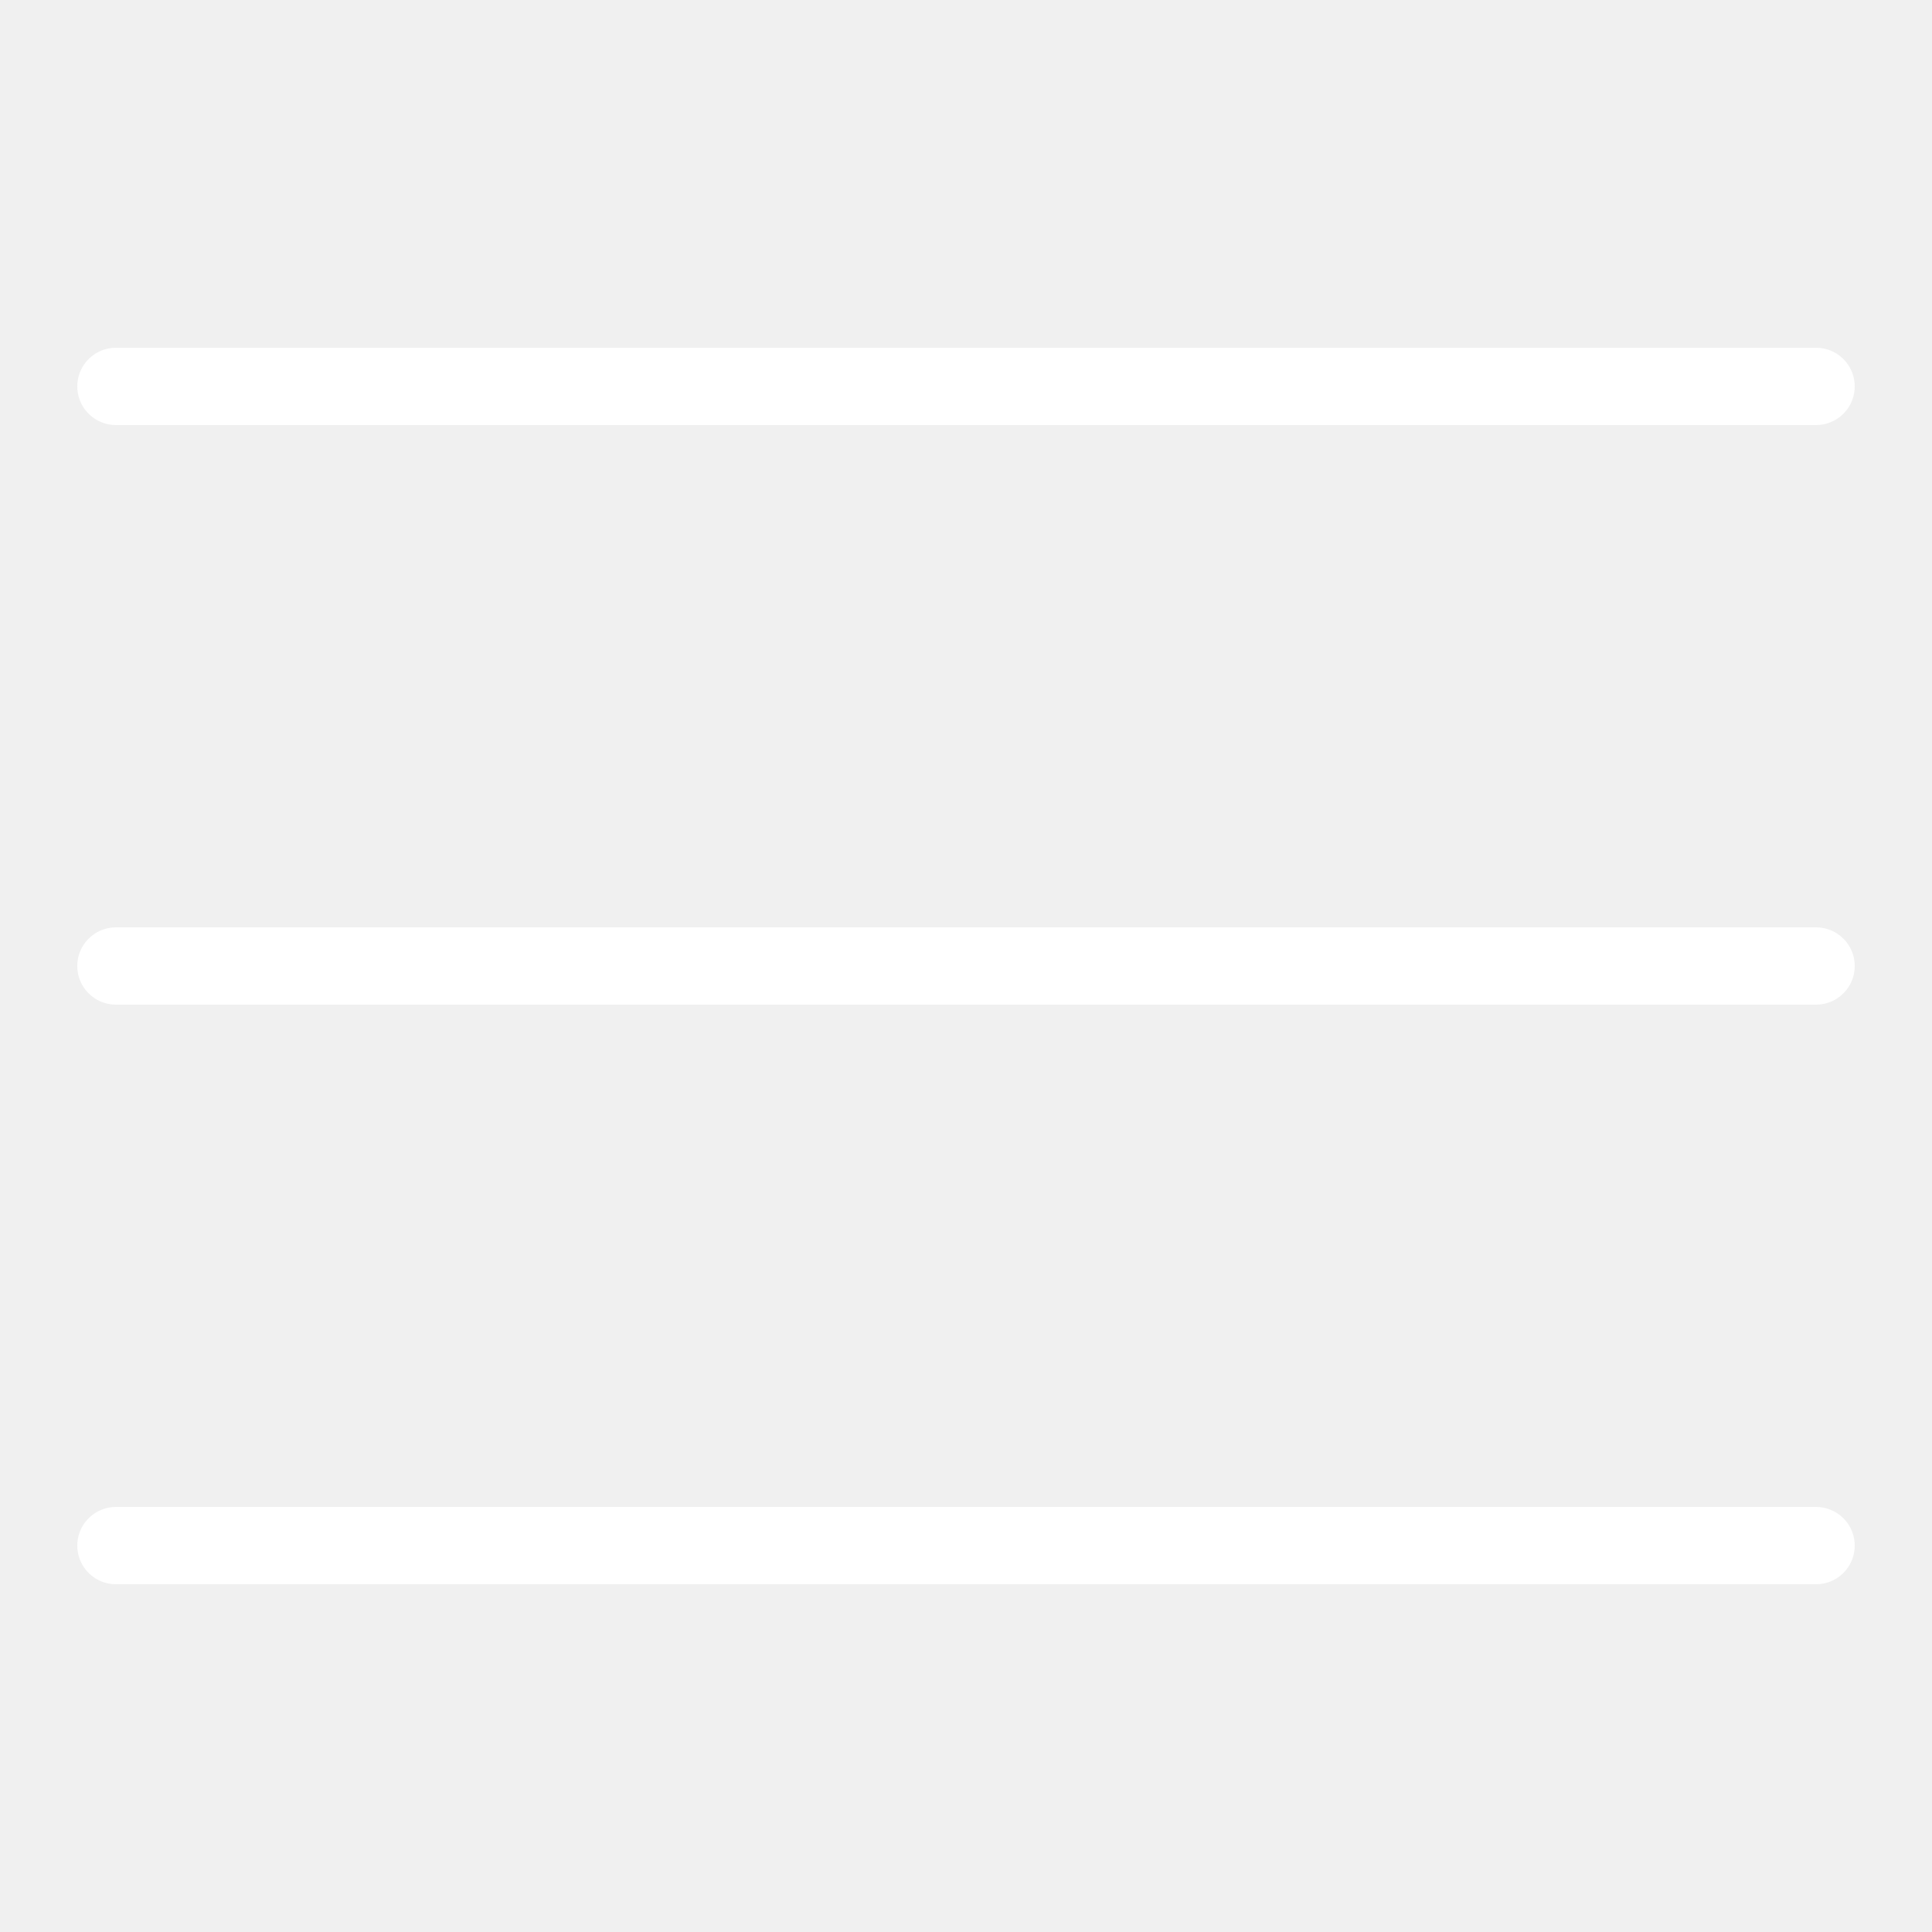
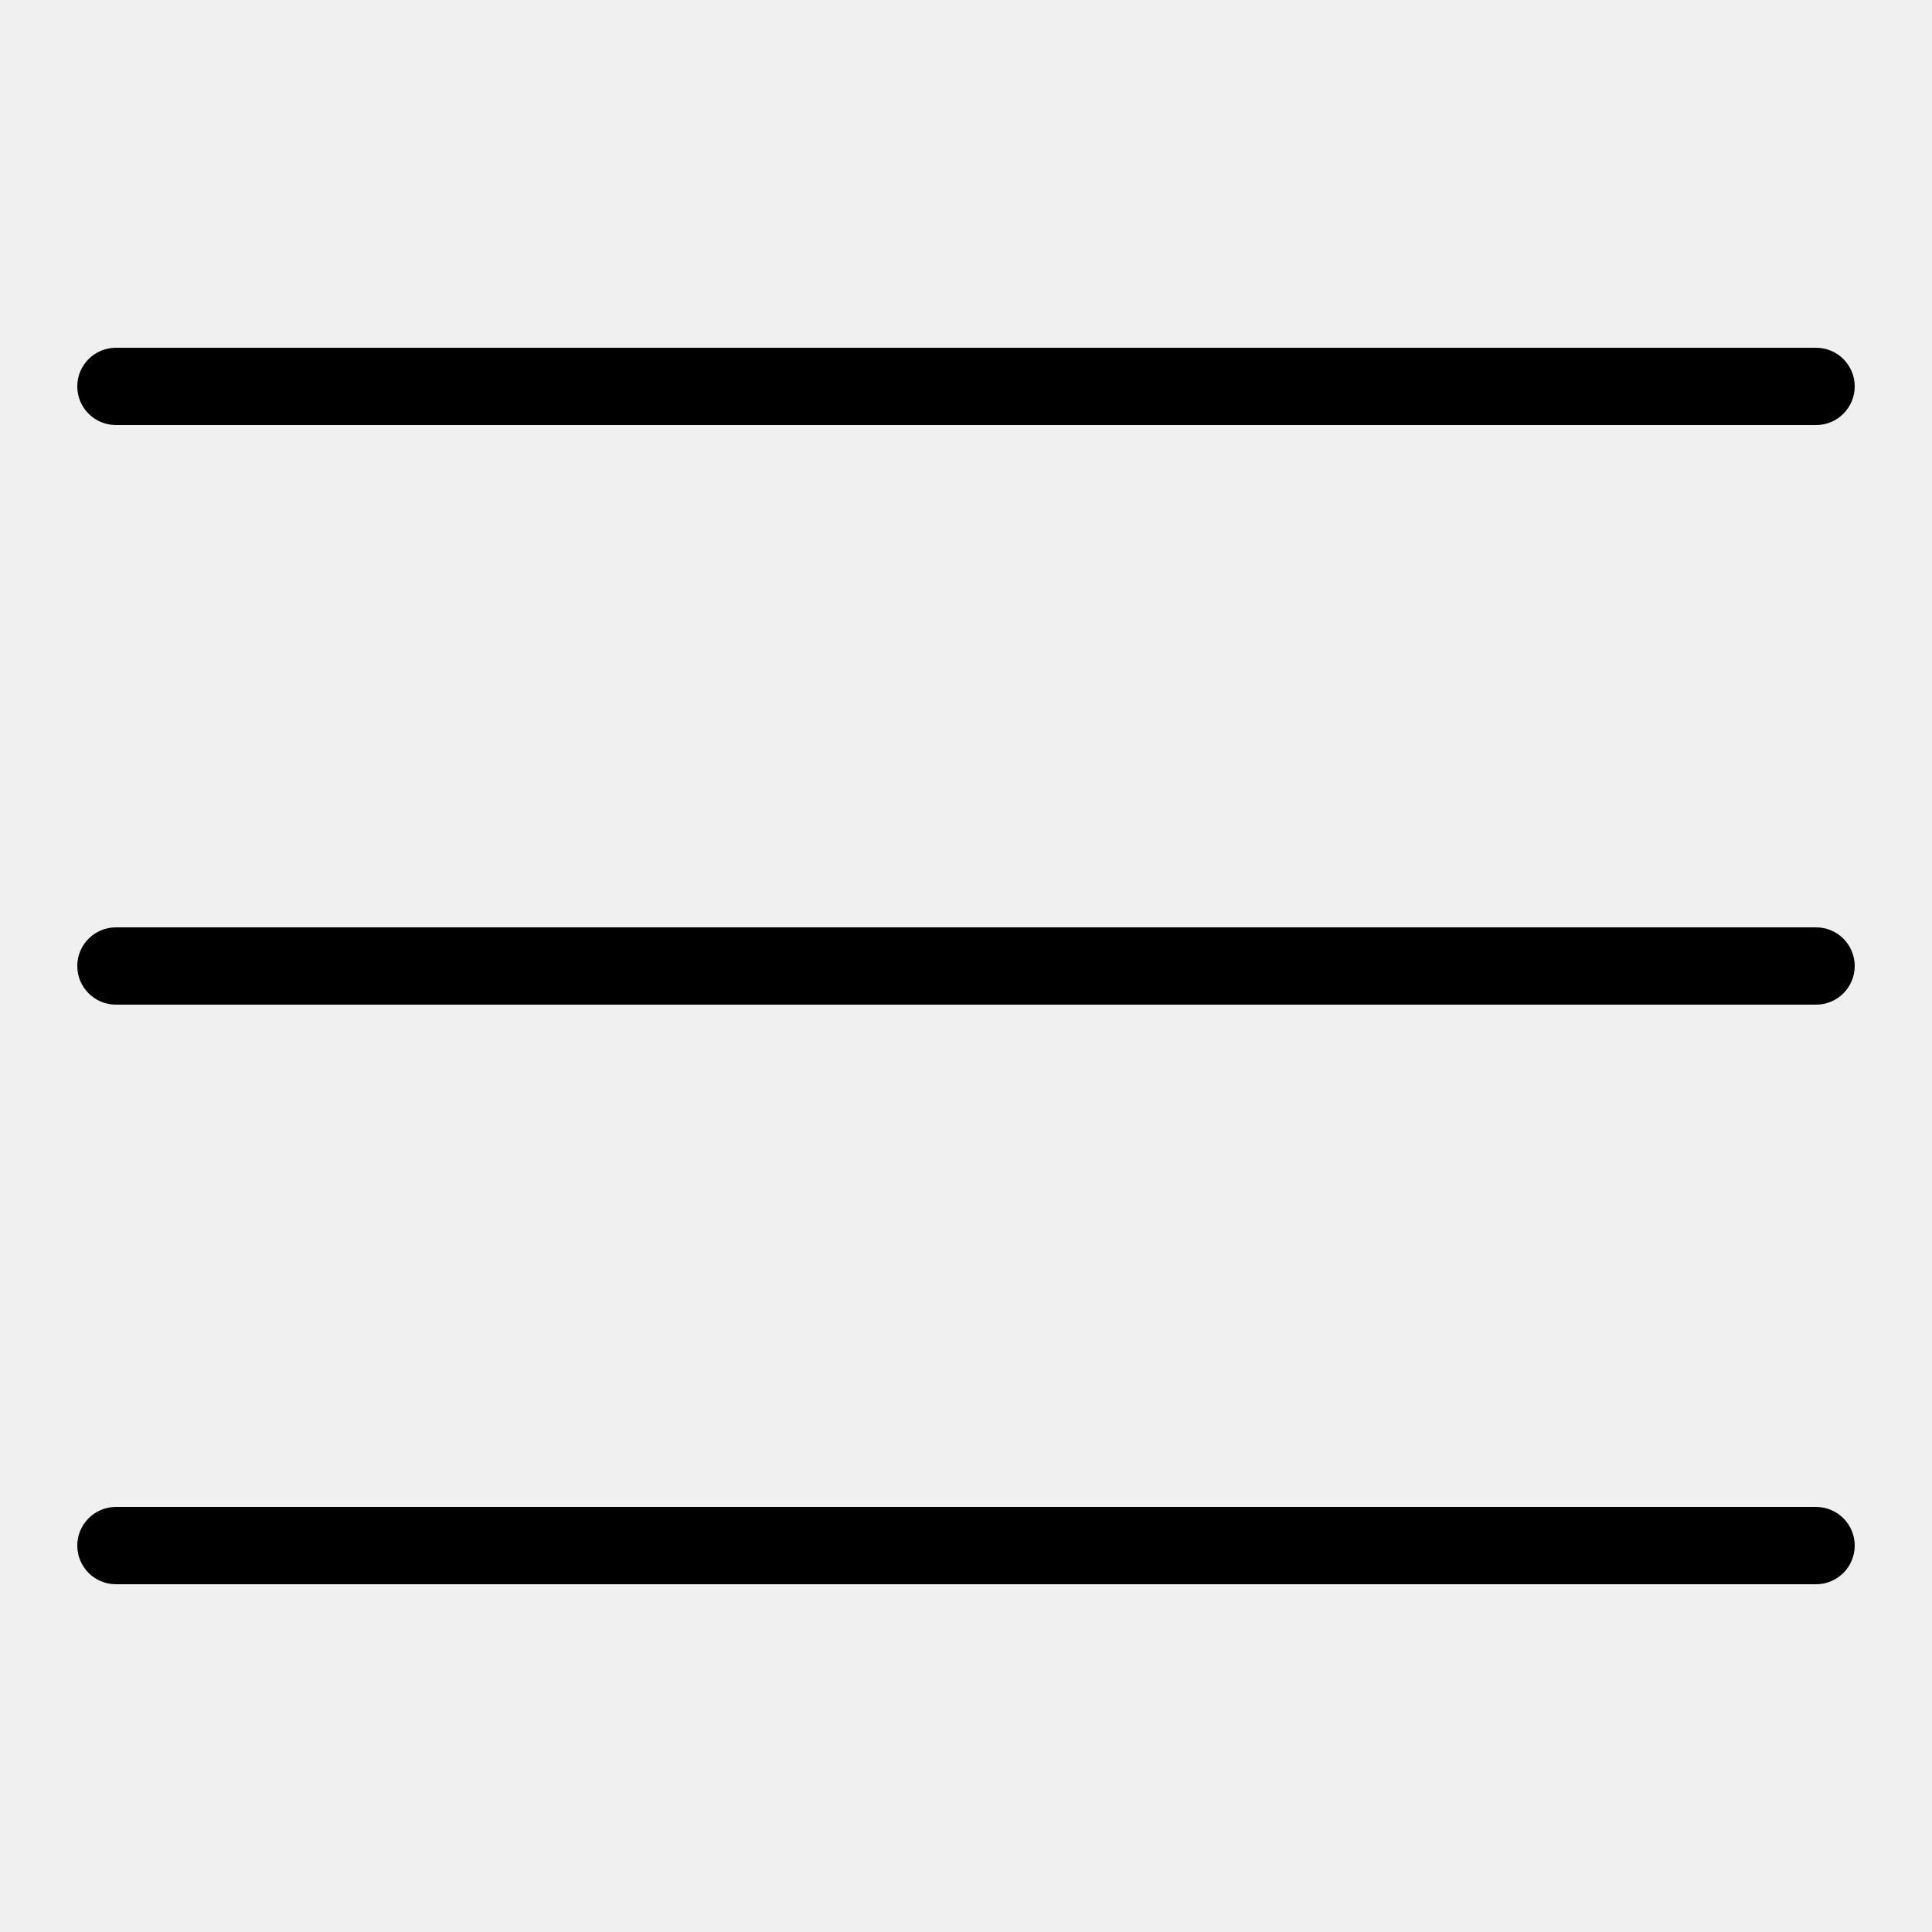
- <svg xmlns="http://www.w3.org/2000/svg" viewBox="0 0 50 50" width="500px" height="500px">
-   <line style="fill:none;stroke:#ffffff;stroke-width:2;stroke-linecap:round;stroke-miterlimit:10;" x1="47" y1="25" x2="3" y2="25" />
-   <line style="fill:none;stroke:#ffffff;stroke-width:2;stroke-linecap:round;stroke-miterlimit:10;" x1="47" y1="10" x2="3" y2="10" />
-   <line style="fill:none;stroke:#ffffff;stroke-width:2;stroke-linecap:round;stroke-miterlimit:10;" x1="3" y1="40" x2="47" y2="40" />
+ <svg xmlns="http://www.w3.org/2000/svg" viewBox="0 0 50 50" width="50px" height="50px">
+   <path d="M 3 9 A 1 1 0 1 0 3 11 L 47 11 A 1 1 0 1 0 47 9 L 3 9 z M 3 24 A 1 1 0 1 0 3 26 L 47 26 A 1 1 0 1 0 47 24 L 3 24 z M 3 39 A 1 1 0 1 0 3 41 L 47 41 A 1 1 0 1 0 47 39 L 3 39 z" />
</svg>
